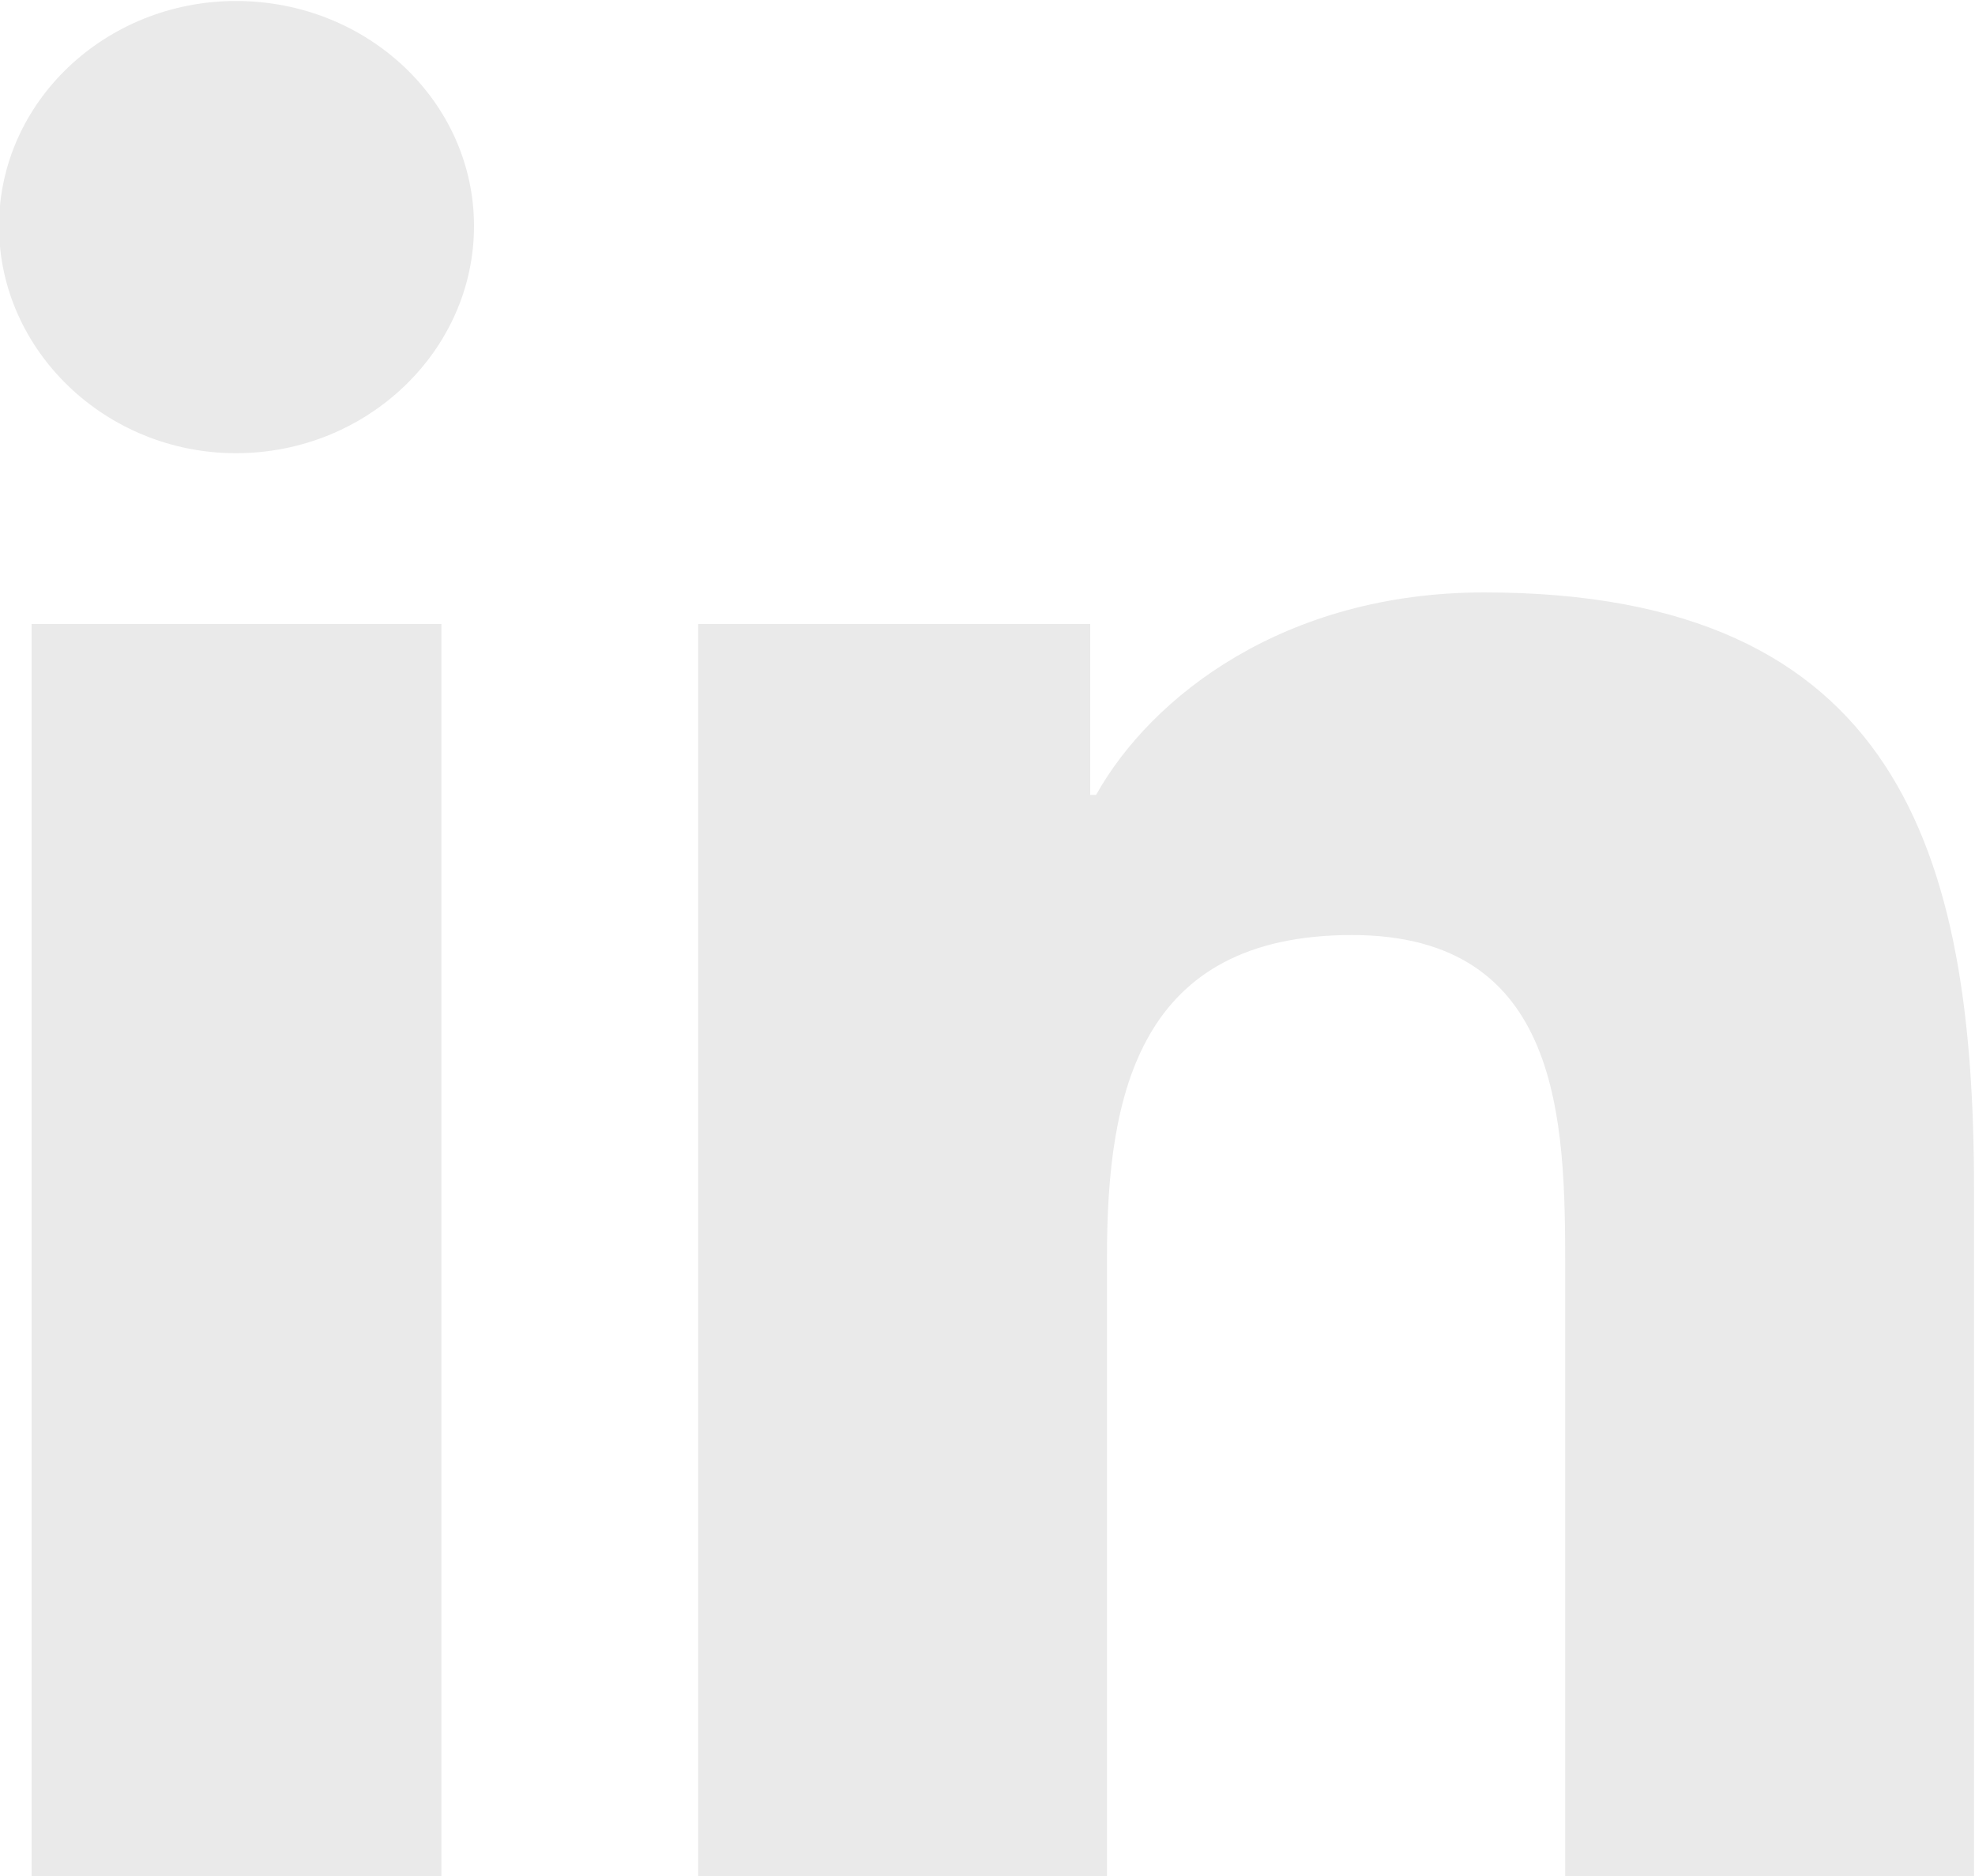
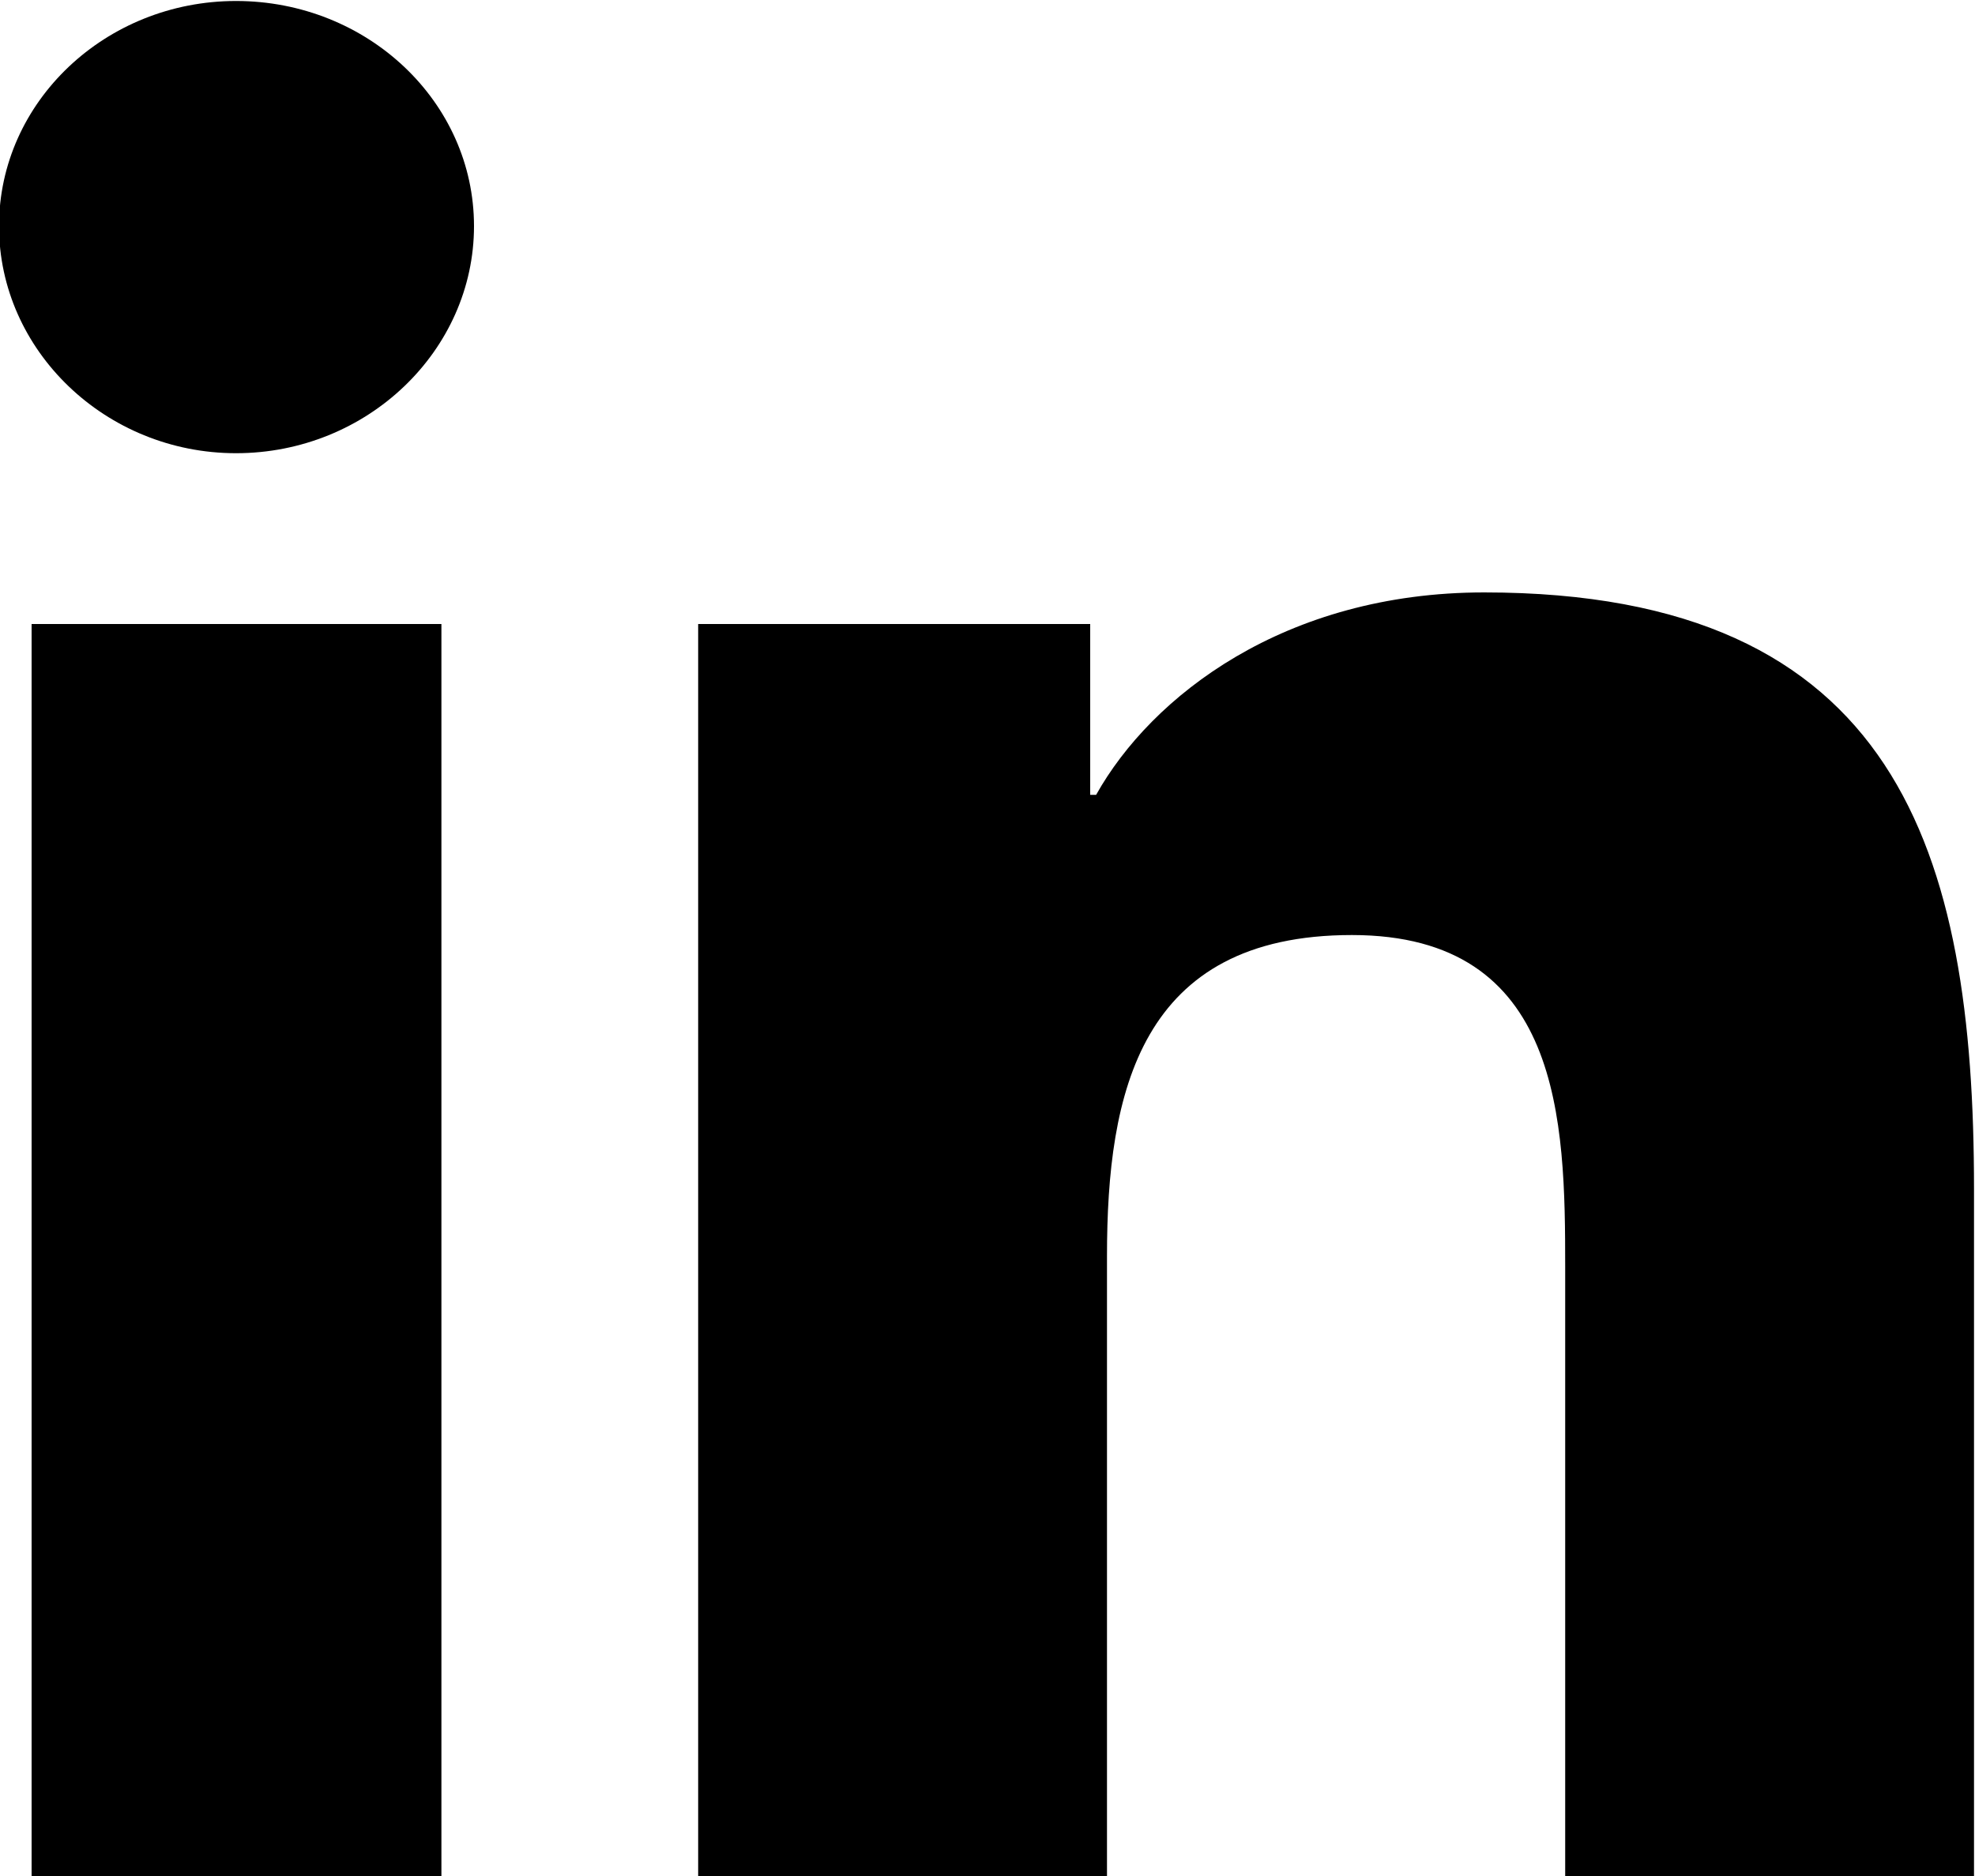
<svg xmlns="http://www.w3.org/2000/svg" viewBox="0 0 20 19" width="20" height="19">
-   <style>
- 		tspan { white-space:pre }
- 		.shp0 { fill: #eaeaea } 
- 	</style>
  <g id="Menu-RIGHT">
    <g id="share">
      <g id="hover">
        <g id="соц.мережі">
          <path id="IN" class="shp0" d="M19.99 19.01L19.99 19.01L19.99 19.01L19.99 12.04C19.99 8.63 19.22 6 15.03 6C13.01 6 11.66 7.05 11.1 8.05L11.04 8.05L11.04 6.32L7.07 6.32L7.07 19.01L11.21 19.01L11.21 12.72C11.21 11.07 11.54 9.47 13.69 9.47C15.82 9.47 15.85 11.36 15.85 12.83L15.85 19.01L19.99 19.01ZM0.32 6.32L4.47 6.32L4.47 19.01L0.32 19.01L0.32 6.32ZM2.39 0.01C1.07 0.01 -0.01 1.03 -0.01 2.29C-0.01 3.55 1.07 4.59 2.39 4.59C3.72 4.59 4.8 3.55 4.8 2.29C4.8 1.03 3.72 0.01 2.39 0.01Z" />
        </g>
      </g>
    </g>
  </g>
</svg>
